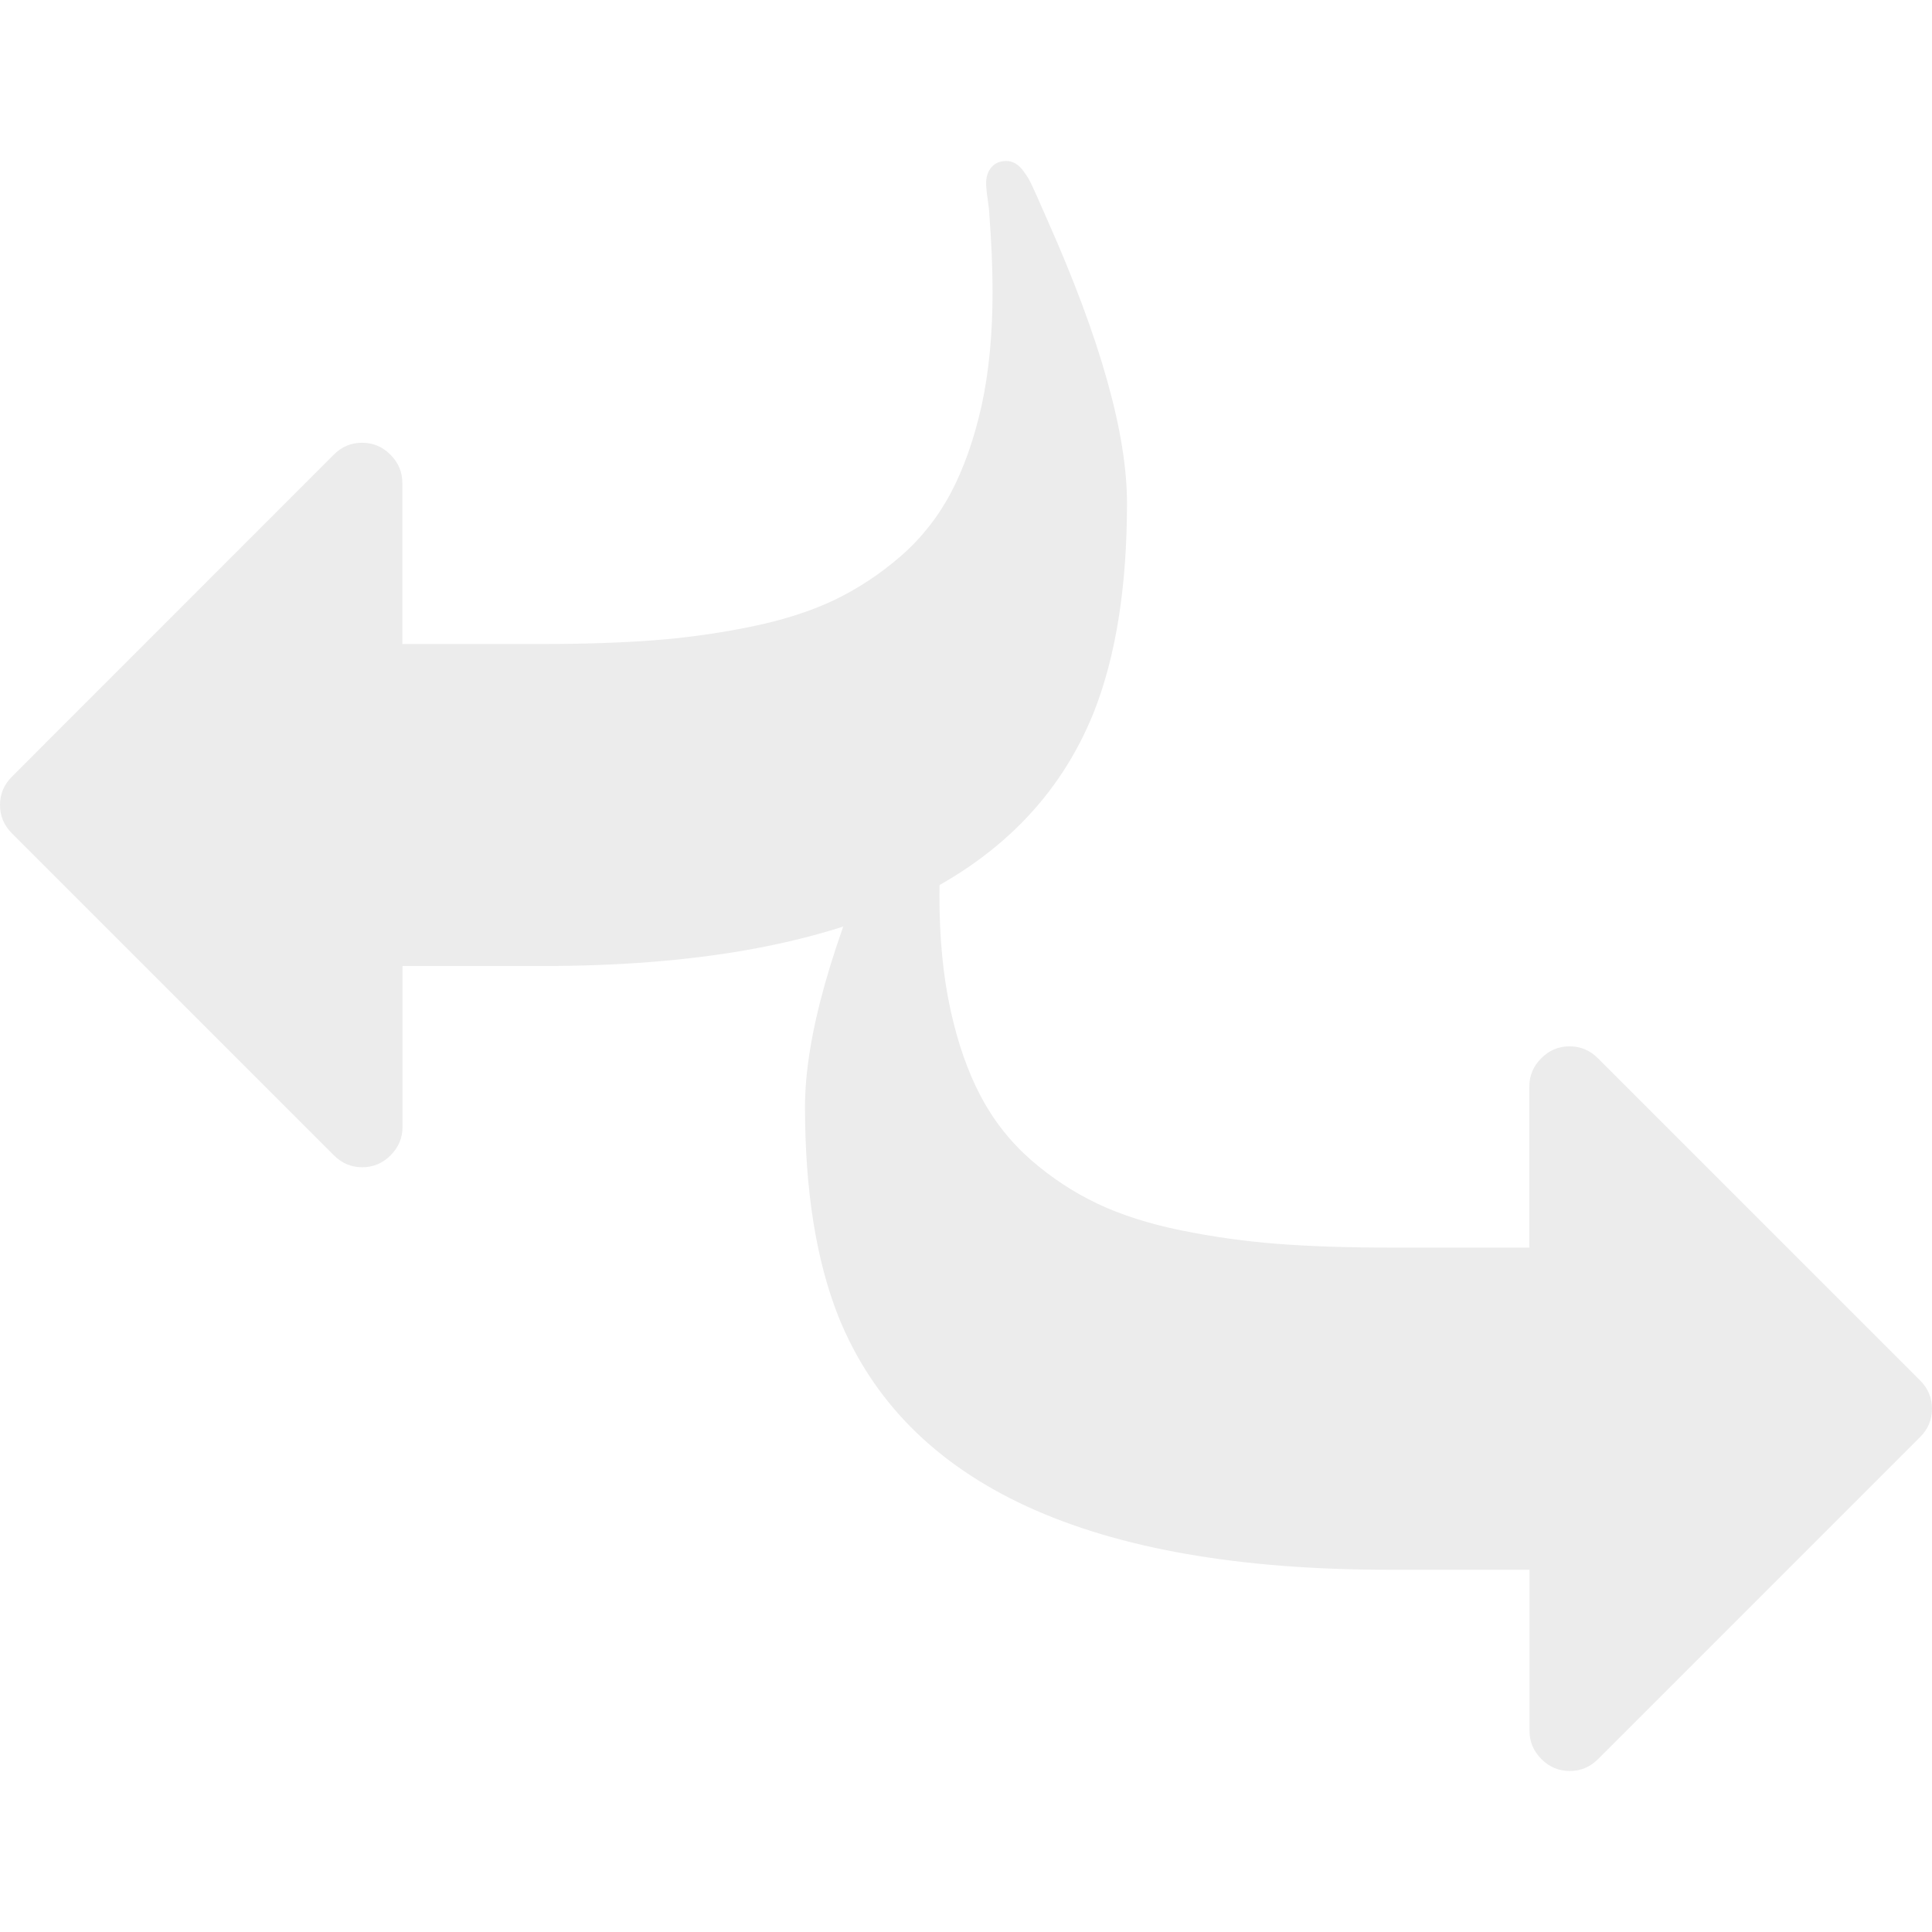
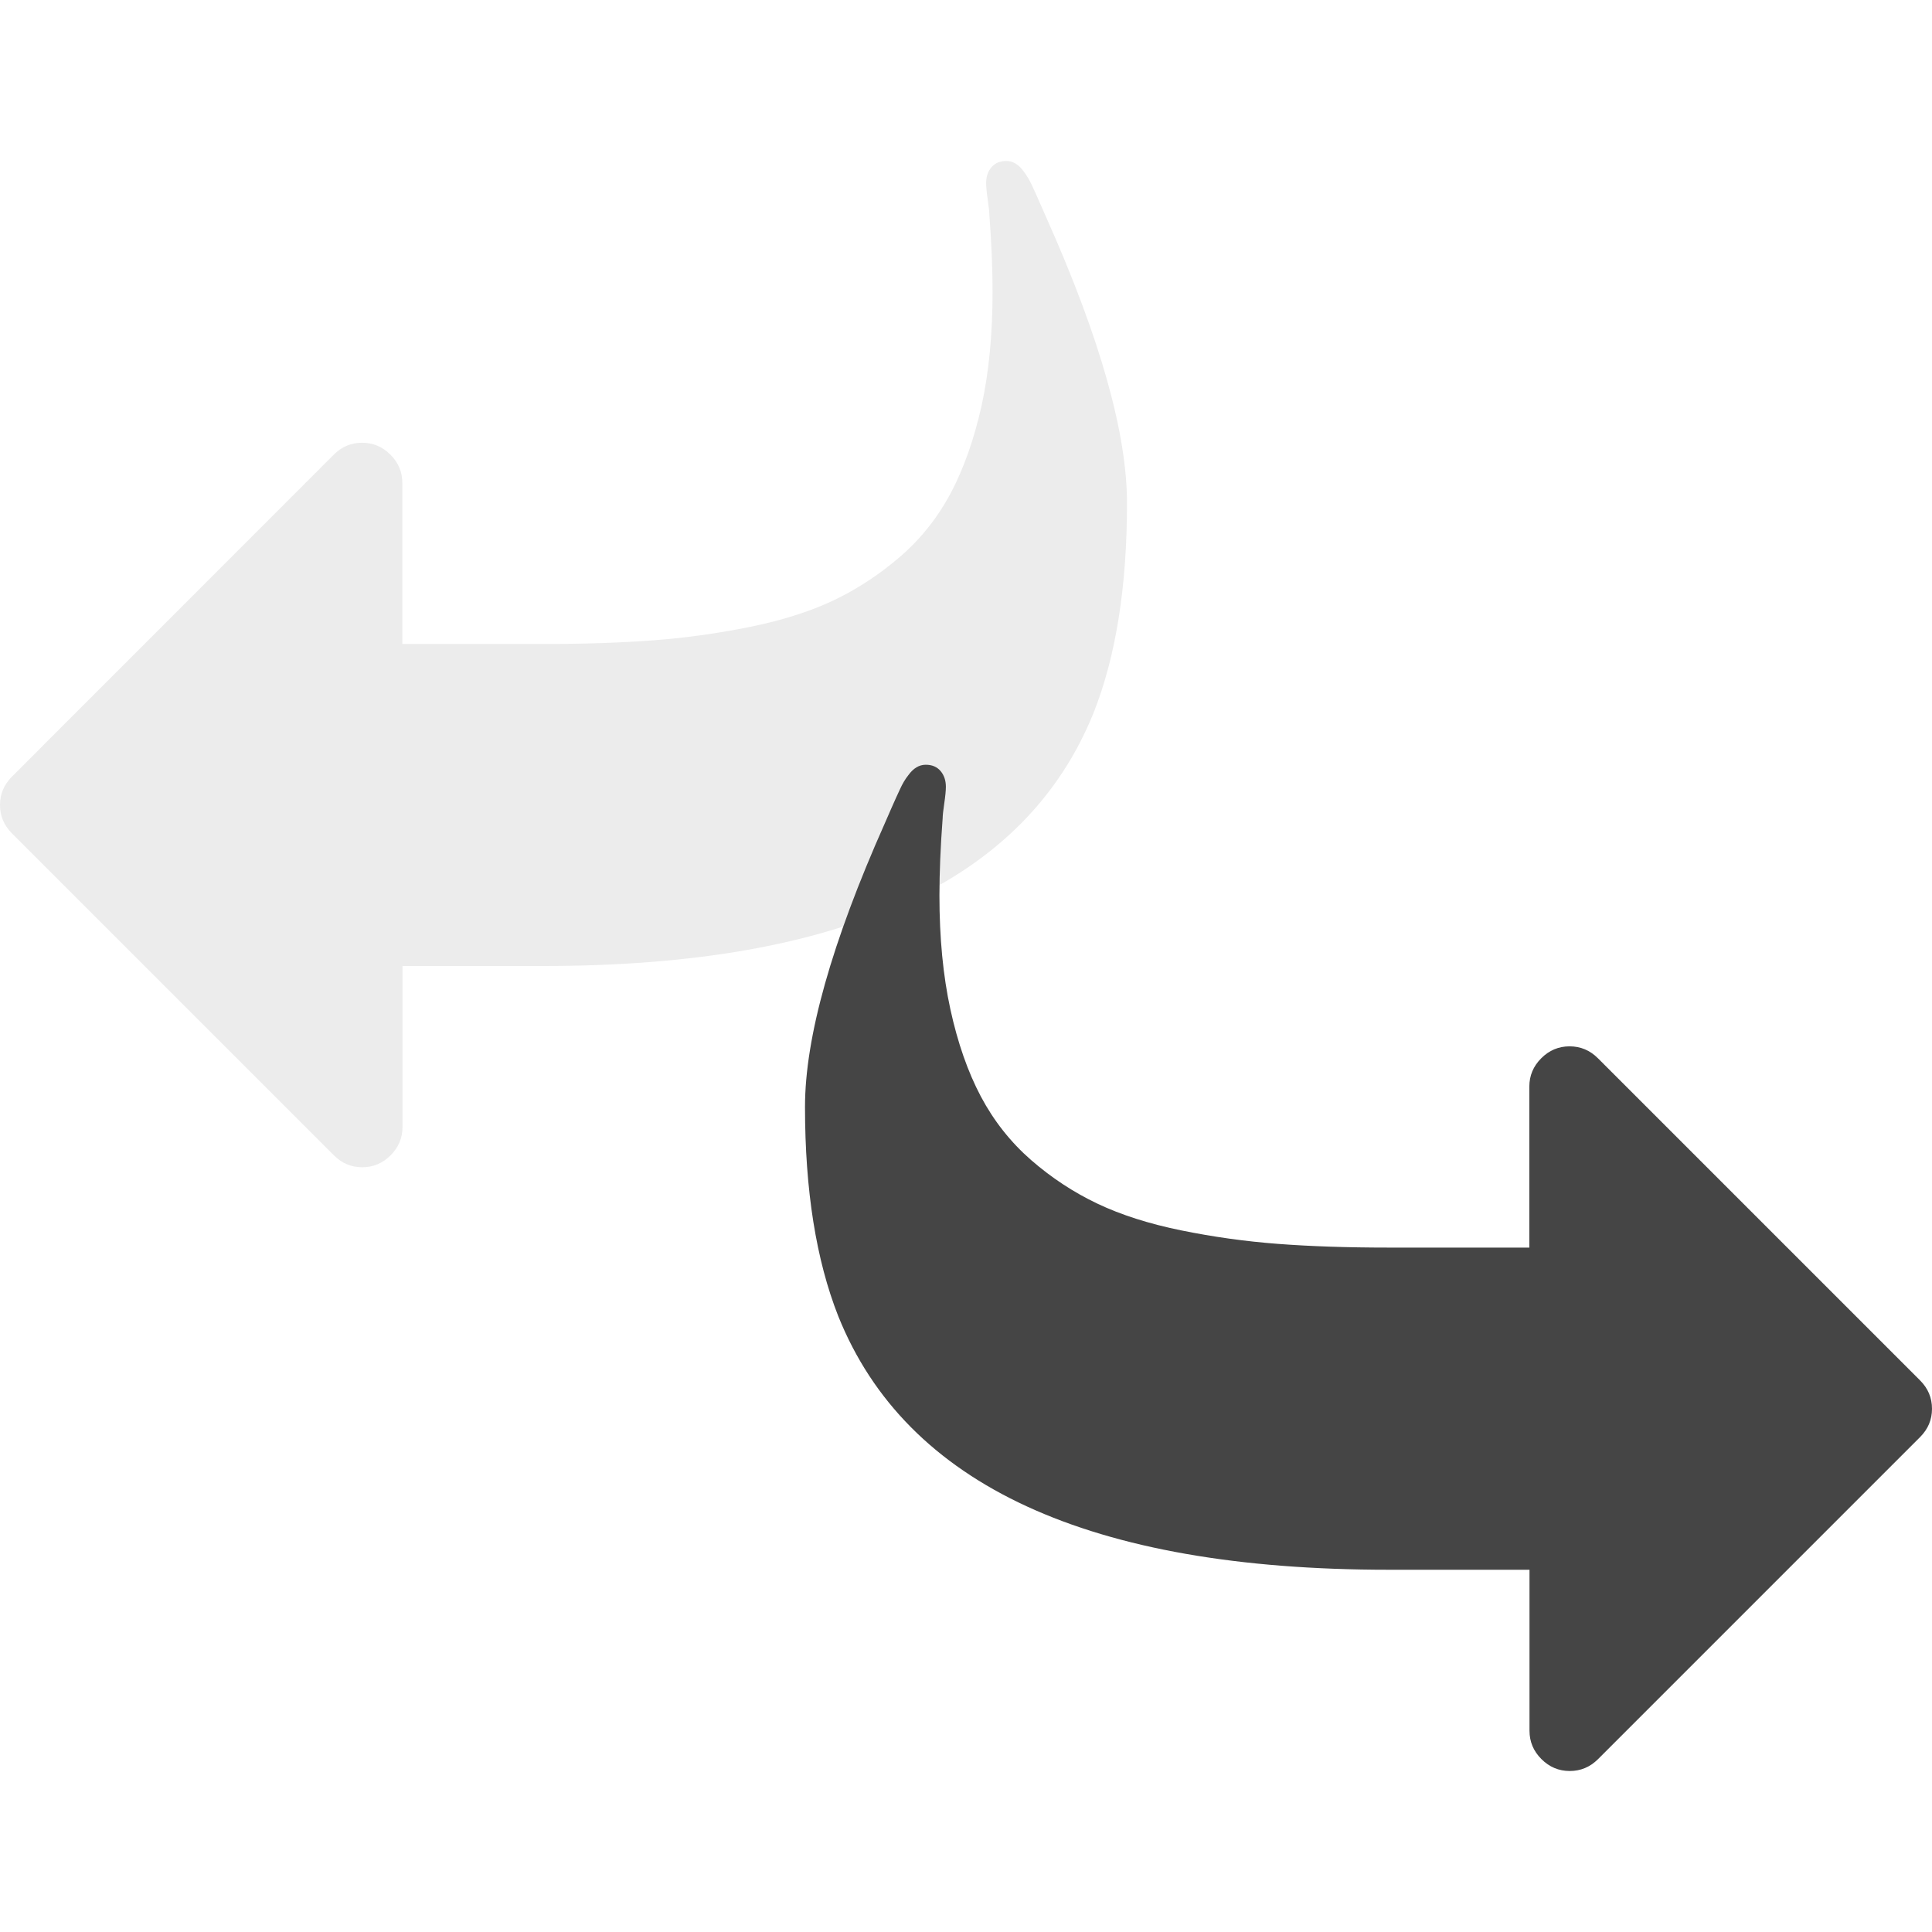
<svg xmlns="http://www.w3.org/2000/svg" version="1.1" id="svg2" viewBox="0 0 12 12" height="12" width="12">
  <defs id="defs4" />
  <g transform="translate(-72.08867,-1434.865)" id="layer1" />
  <path style="color:#000000;font-style:normal;font-variant:normal;font-weight:normal;font-stretch:normal;font-size:medium;line-height:normal;font-family:sans-serif;text-indent:0;text-align:start;text-decoration:none;text-decoration-line:none;text-decoration-style:solid;text-decoration-color:#000000;letter-spacing:normal;word-spacing:normal;text-transform:none;direction:ltr;block-progression:tb;writing-mode:lr-tb;baseline-shift:baseline;text-anchor:start;white-space:normal;clip-rule:nonzero;display:inline;overflow:visible;visibility:visible;opacity:1;isolation:auto;mix-blend-mode:normal;color-interpolation:sRGB;color-interpolation-filters:linearRGB;solid-color:#000000;solid-opacity:1;fill:#ececec;fill-opacity:1;fill-rule:evenodd;stroke:none;stroke-width:1px;stroke-linecap:butt;stroke-linejoin:miter;stroke-miterlimit:4;stroke-dasharray:none;stroke-dashoffset:0;stroke-opacity:1;color-rendering:auto;image-rendering:auto;shape-rendering:auto;text-rendering:auto;enable-background:accumulate" d="M 7,3.125 Q 7,2.477 6.504,1.363 6.492,1.336 6.463,1.27 6.434,1.203 6.41,1.152 6.387,1.102 6.359,1.066 6.313,1 6.25,1 q -0.059,0 -0.092,0.039 -0.033,0.039 -0.033,0.098 0,0.035 0.01,0.103 0.01,0.068 0.01,0.092 0.02,0.266 0.02,0.48 0,0.395 -0.068,0.707 Q 6.027,2.832 5.906,3.061 5.785,3.289 5.594,3.455 5.402,3.621 5.182,3.727 4.961,3.832 4.662,3.893 q -0.299,0.061 -0.602,0.084 -0.303,0.023 -0.686,0.023 l -0.875,0 0,-1 q 0,-0.102 -0.074,-0.176 -0.074,-0.074 -0.176,-0.074 -0.102,0 -0.176,0.074 L 0.074,4.824 Q 0,4.898 0,5 0,5.102 0.074,5.176 l 2,2 q 0.074,0.074 0.176,0.074 0.102,0 0.176,-0.074 0.074,-0.074 0.074,-0.176 l 0,-1 0.875,0 q 2.785,0 3.418,-1.574 0.207,-0.523 0.207,-1.301 z" id="path4170" />
-   <path id="path5382" d="m 5,6.875 q 0,-0.648 0.496,-1.762 0.012,-0.027 0.041,-0.094 0.029,-0.066 0.053,-0.117 0.023,-0.051 0.051,-0.086 0.047,-0.066 0.109,-0.066 0.059,0 0.092,0.039 0.033,0.039 0.033,0.098 0,0.035 -0.01,0.103 -0.01,0.068 -0.01,0.092 -0.02,0.266 -0.02,0.48 0,0.395 0.068,0.707 0.068,0.312 0.189,0.541 0.121,0.228 0.312,0.395 0.191,0.166 0.412,0.271 0.221,0.105 0.52,0.166 0.299,0.061 0.602,0.084 0.303,0.023 0.686,0.023 l 0.875,0 0,-1 q 0,-0.102 0.074,-0.176 0.074,-0.074 0.176,-0.074 0.102,0 0.176,0.074 L 11.926,8.574 Q 12,8.648 12,8.75 12,8.852 11.926,8.926 L 9.926,10.926 Q 9.852,11 9.75,11 9.648,11 9.574,10.926 9.5,10.852 9.5,10.75 l 0,-1 -0.875,0 q -2.785,0 -3.418,-1.574 Q 5,7.652 5,6.875 Z" style="color:#000000;font-style:normal;font-variant:normal;font-weight:normal;font-stretch:normal;font-size:medium;line-height:normal;font-family:sans-serif;text-indent:0;text-align:start;text-decoration:none;text-decoration-line:none;text-decoration-style:solid;text-decoration-color:#000000;letter-spacing:normal;word-spacing:normal;text-transform:none;direction:ltr;block-progression:tb;writing-mode:lr-tb;baseline-shift:baseline;text-anchor:start;white-space:normal;clip-rule:nonzero;display:inline;overflow:visible;visibility:visible;opacity:1;isolation:auto;mix-blend-mode:normal;color-interpolation:sRGB;color-interpolation-filters:linearRGB;solid-color:#000000;solid-opacity:1;fill:#ececec;fill-opacity:1;fill-rule:evenodd;stroke:none;stroke-width:1px;stroke-linecap:butt;stroke-linejoin:miter;stroke-miterlimit:4;stroke-dasharray:none;stroke-dashoffset:0;stroke-opacity:1;color-rendering:auto;image-rendering:auto;shape-rendering:auto;text-rendering:auto;enable-background:accumulate" />
+   <path id="path5382" d="m 5,6.875 q 0,-0.648 0.496,-1.762 0.012,-0.027 0.041,-0.094 0.029,-0.066 0.053,-0.117 0.023,-0.051 0.051,-0.086 0.047,-0.066 0.109,-0.066 0.059,0 0.092,0.039 0.033,0.039 0.033,0.098 0,0.035 -0.01,0.103 -0.01,0.068 -0.01,0.092 -0.02,0.266 -0.02,0.48 0,0.395 0.068,0.707 0.068,0.312 0.189,0.541 0.121,0.228 0.312,0.395 0.191,0.166 0.412,0.271 0.221,0.105 0.52,0.166 0.299,0.061 0.602,0.084 0.303,0.023 0.686,0.023 l 0.875,0 0,-1 q 0,-0.102 0.074,-0.176 0.074,-0.074 0.176,-0.074 0.102,0 0.176,0.074 L 11.926,8.574 Q 12,8.648 12,8.75 12,8.852 11.926,8.926 L 9.926,10.926 Q 9.852,11 9.75,11 9.648,11 9.574,10.926 9.5,10.852 9.5,10.75 l 0,-1 -0.875,0 q -2.785,0 -3.418,-1.574 Q 5,7.652 5,6.875 Z" style="color:#000000;font-style:normal;font-variant:normal;font-weight:normal;font-stretch:normal;font-size:medium;line-height:normal;font-family:sans-serif;text-indent:0;text-align:start;text-decoration:none;text-decoration-line:none;text-decoration-style:solid;text-decoration-color:#000000;letter-spacing:normal;word-spacing:normal;text-transform:none;direction:ltr;block-progression:tb;writing-mode:lr-tb;baseline-shift:baseline;text-anchor:start;white-space:normal;clip-rule:nonzero;display:inline;overflow:visible;visibility:visible;opacity:1;isolation:auto;mix-blend-mode:normal;color-interpolation:sRGB;color-interpolation-filters:linearRGB;solid-color:#000000;solid-opacity:1;fill:#454545;fill-opacity:1;fill-rule:evenodd;stroke:none;stroke-width:1px;stroke-linecap:butt;stroke-linejoin:miter;stroke-miterlimit:4;stroke-dasharray:none;stroke-dashoffset:0;stroke-opacity:1;color-rendering:auto;image-rendering:auto;shape-rendering:auto;text-rendering:auto;enable-background:accumulate" />
</svg>
